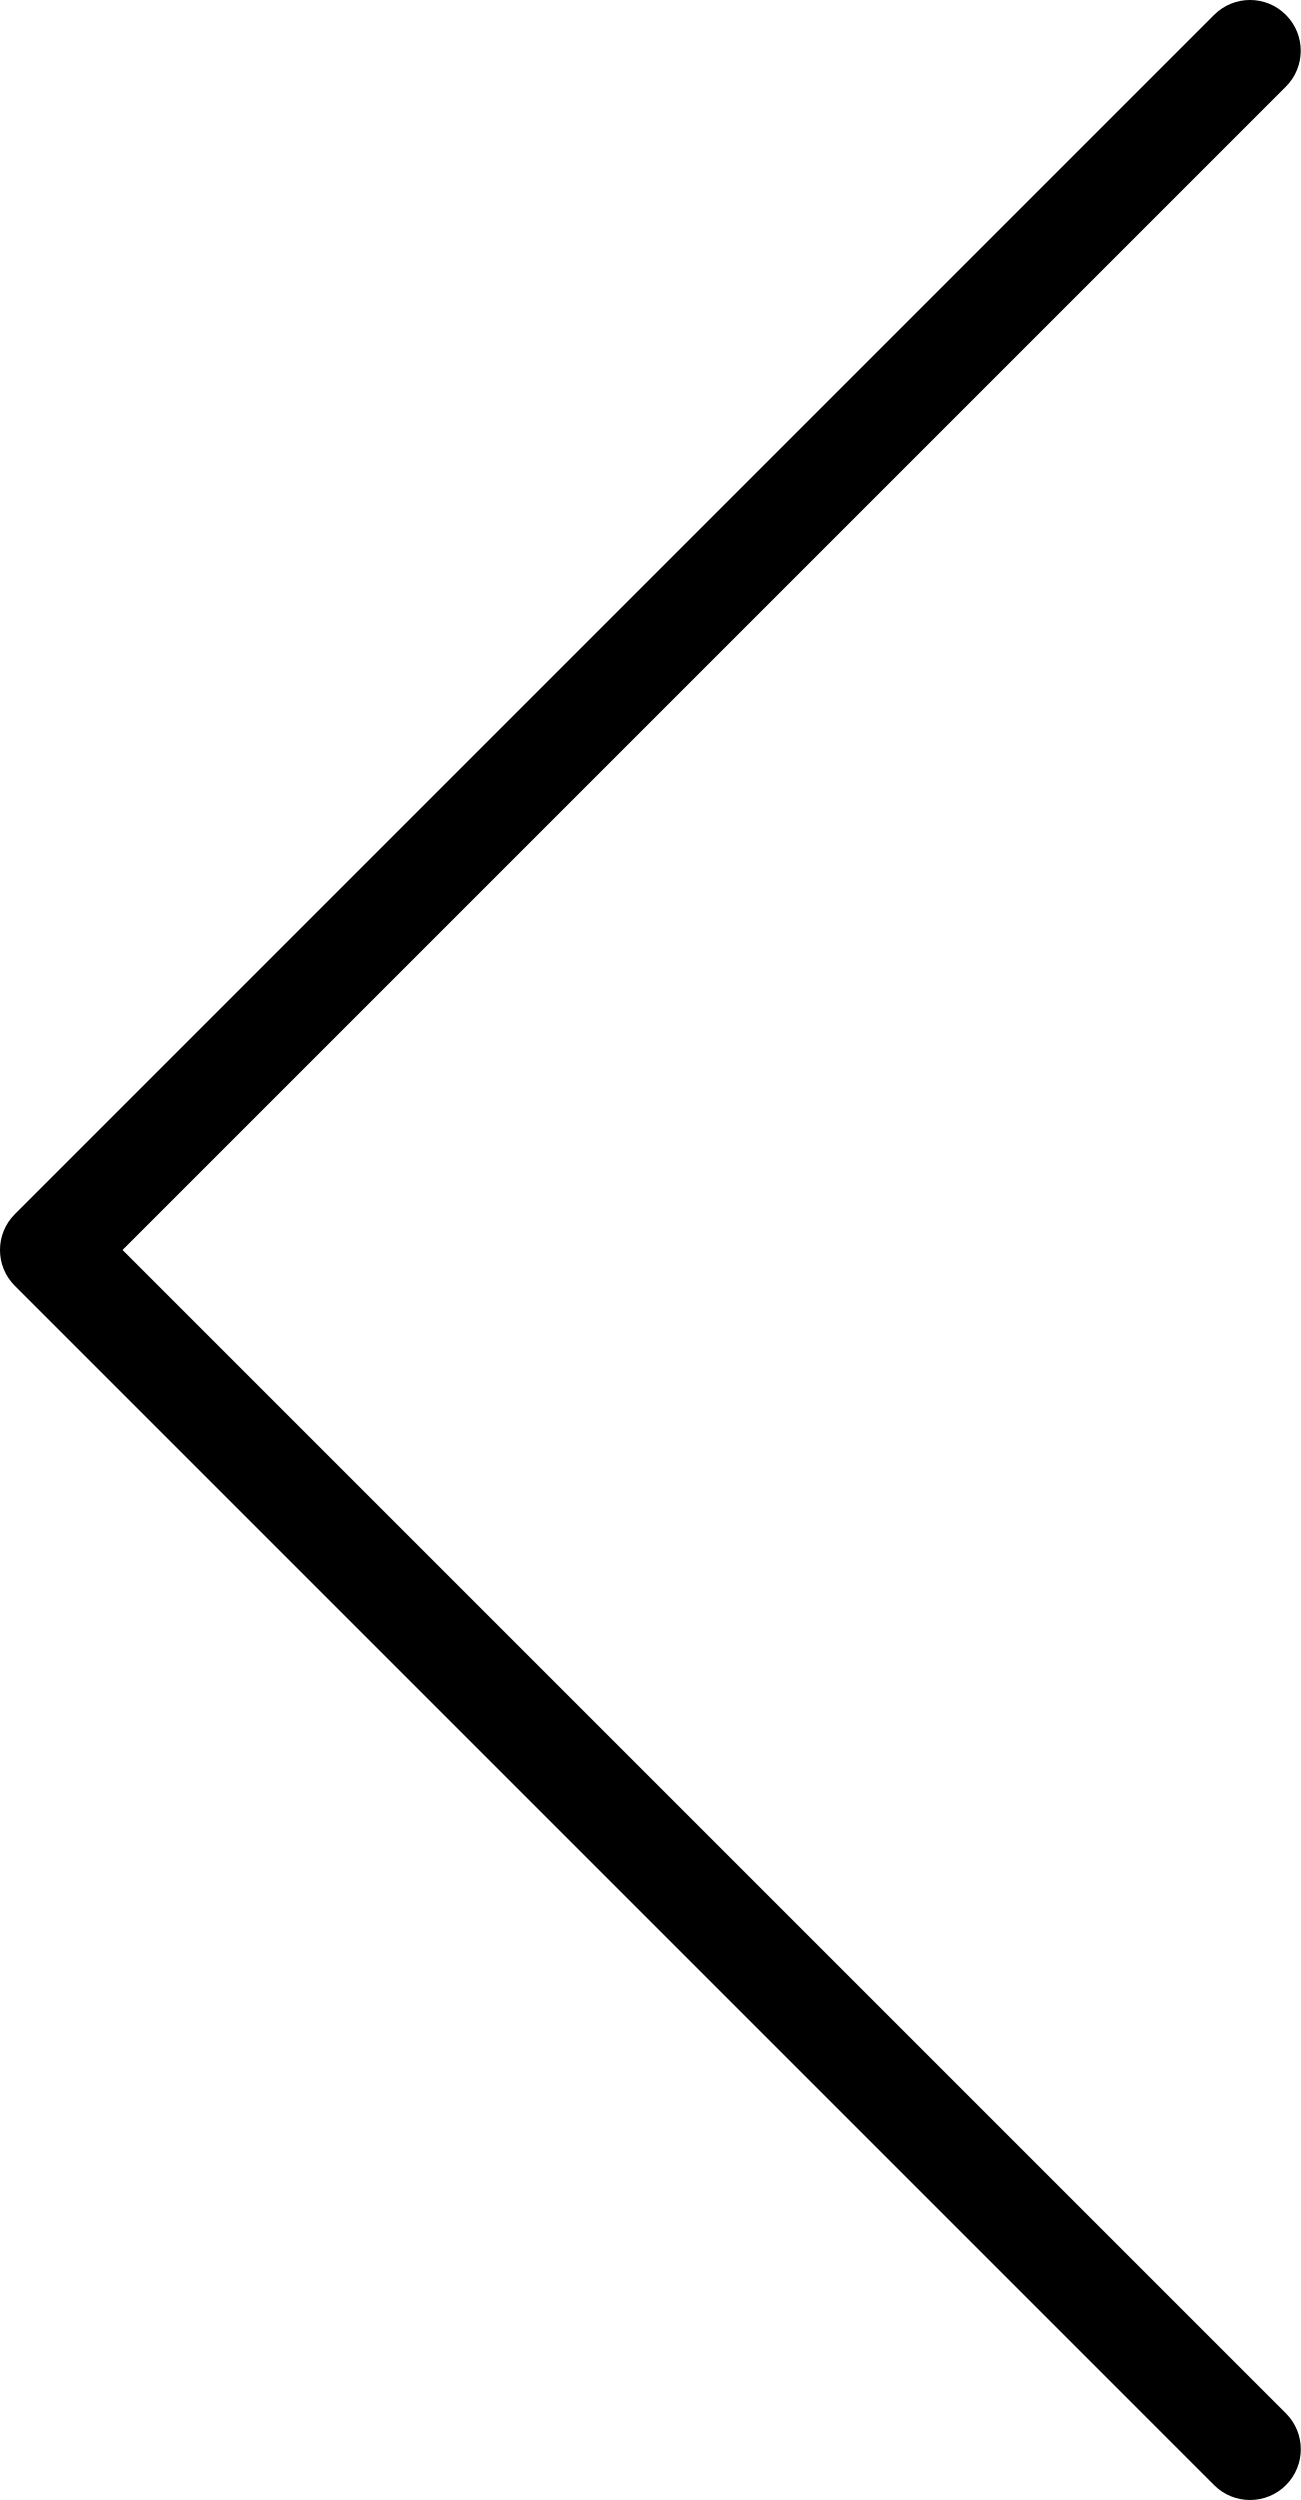
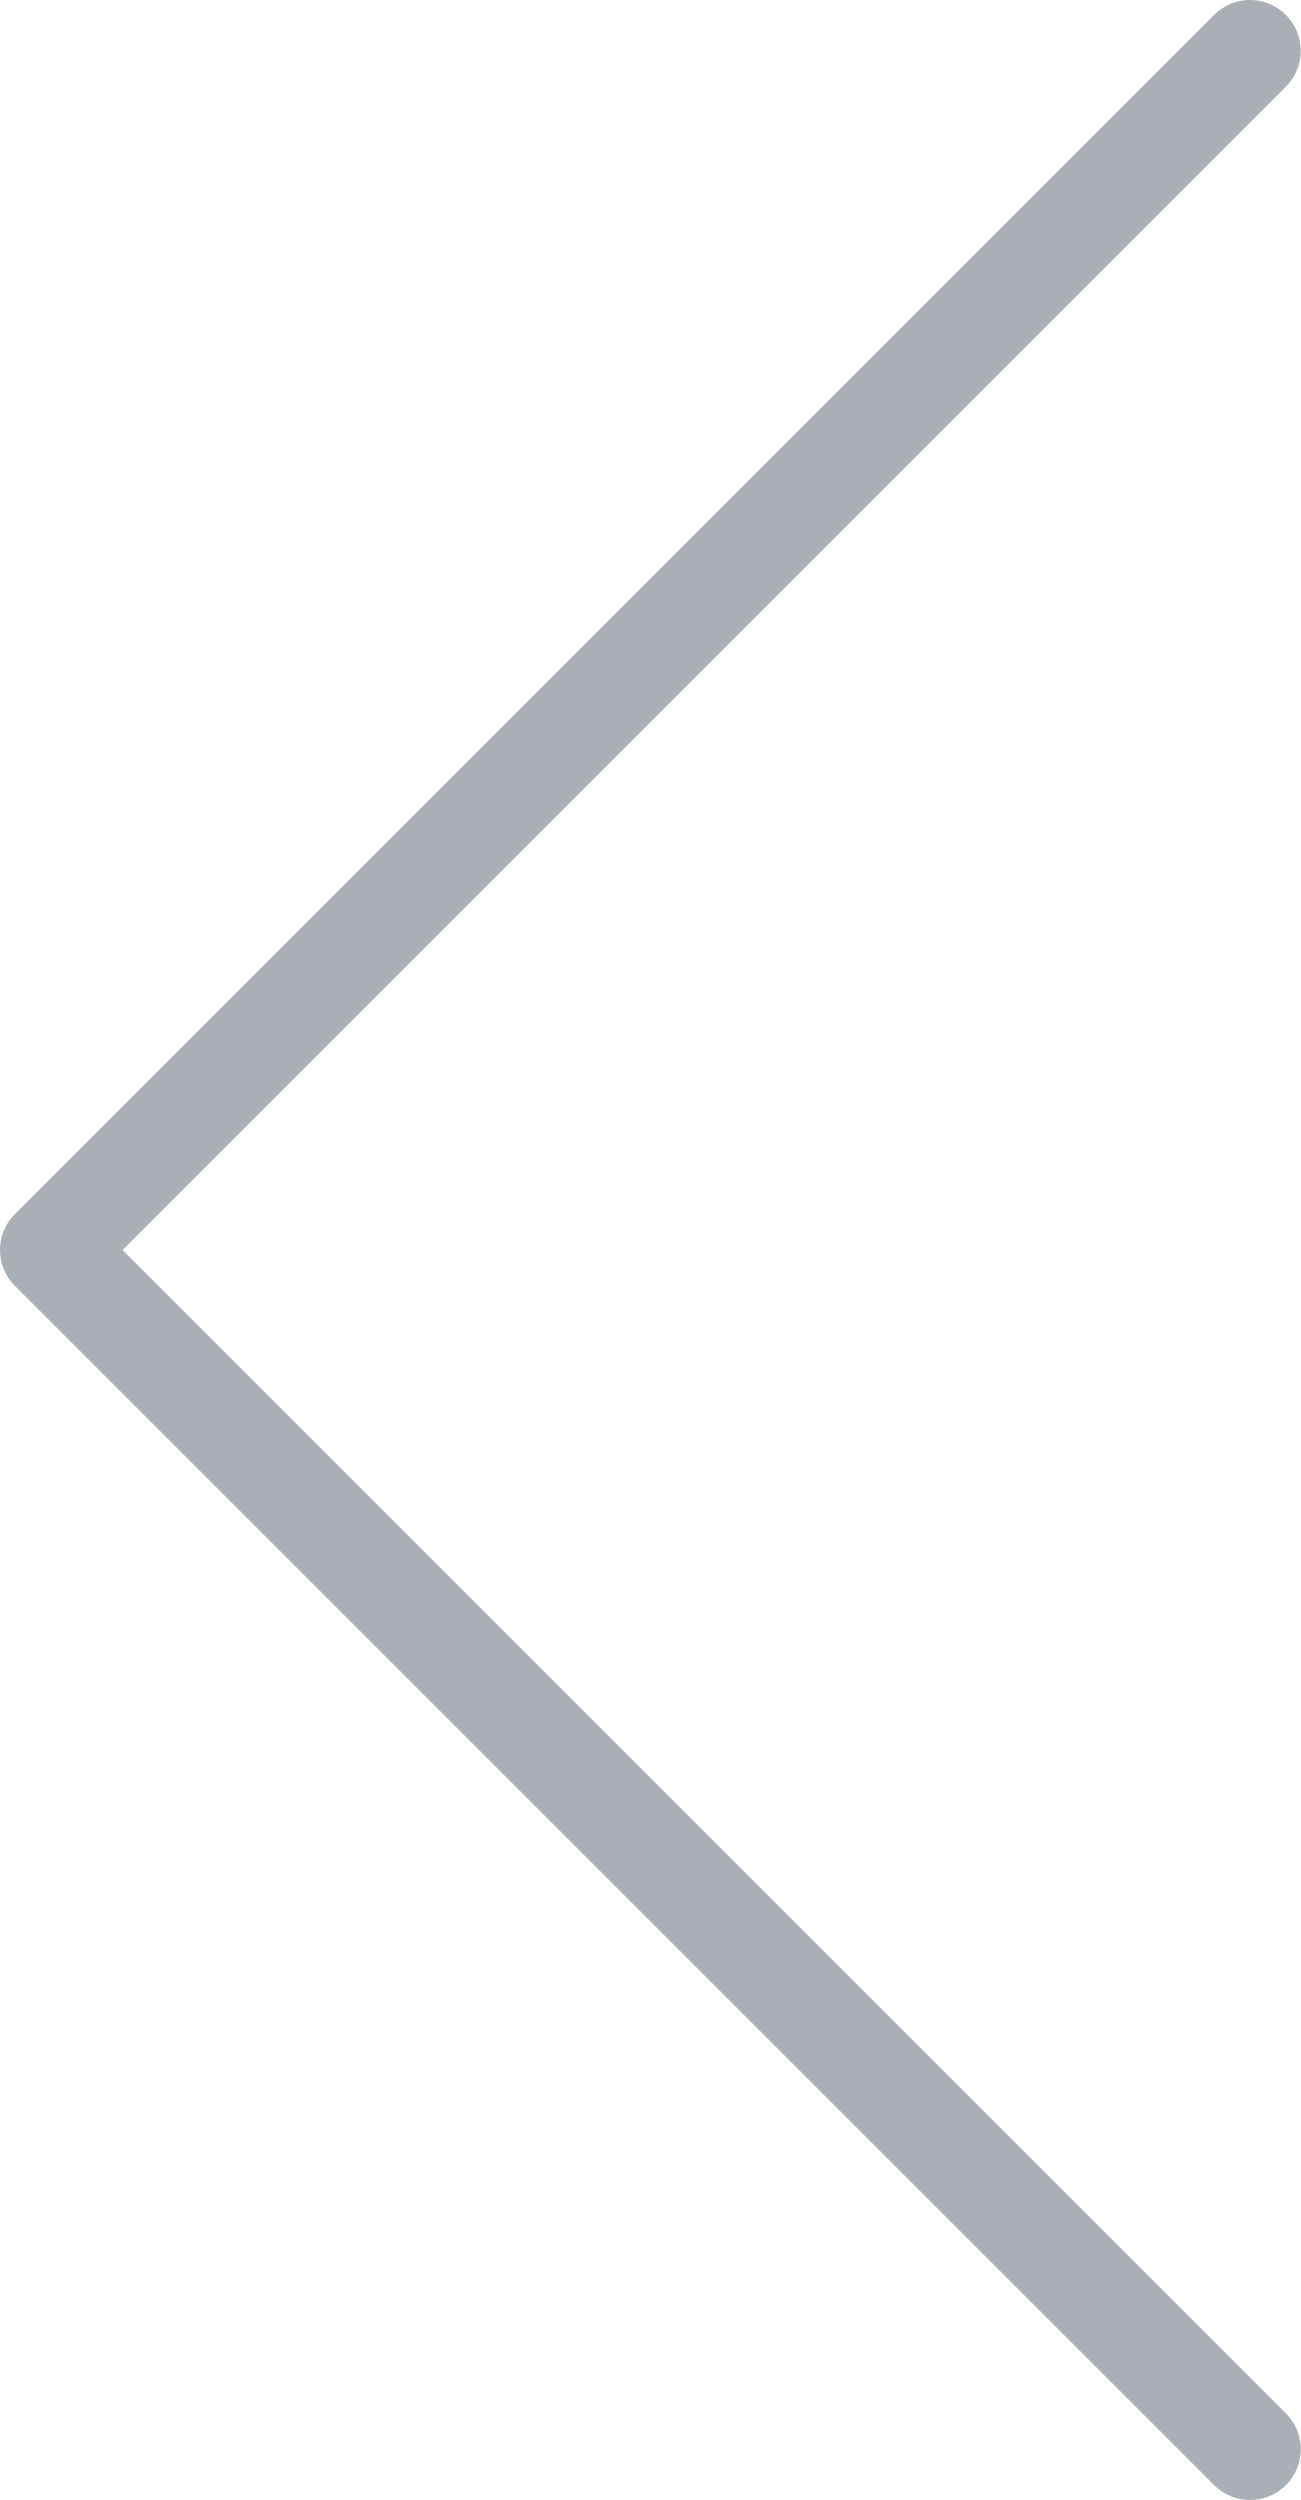
<svg xmlns="http://www.w3.org/2000/svg" version="1.1" id="Layer_1" x="0px" y="0px" width="21.706px" height="41.719px" viewBox="0 0 21.706 41.719" enable-background="new 0 0 21.706 41.719" xml:space="preserve">
-   <path d="M2.045,20.859L21.458,1.446c0.331-0.331,0.331-0.867,0-1.198c-0.33-0.331-0.867-0.331-1.197,0L0.248,20.261 c-0.331,0.33-0.331,0.867,0,1.197l20.013,20.013c0.164,0.165,0.382,0.248,0.599,0.248s0.434-0.083,0.599-0.248 c0.331-0.331,0.331-0.867,0-1.198L2.045,20.859z" />
+   <path fill="#a9afb5" d="M2.045,20.859L21.458,1.446c0.331-0.331,0.331-0.867,0-1.198c-0.33-0.331-0.867-0.331-1.197,0L0.248,20.261 c-0.331,0.33-0.331,0.867,0,1.197l20.013,20.013c0.164,0.165,0.382,0.248,0.599,0.248s0.434-0.083,0.599-0.248 c0.331-0.331,0.331-0.867,0-1.198L2.045,20.859z" />
</svg>
